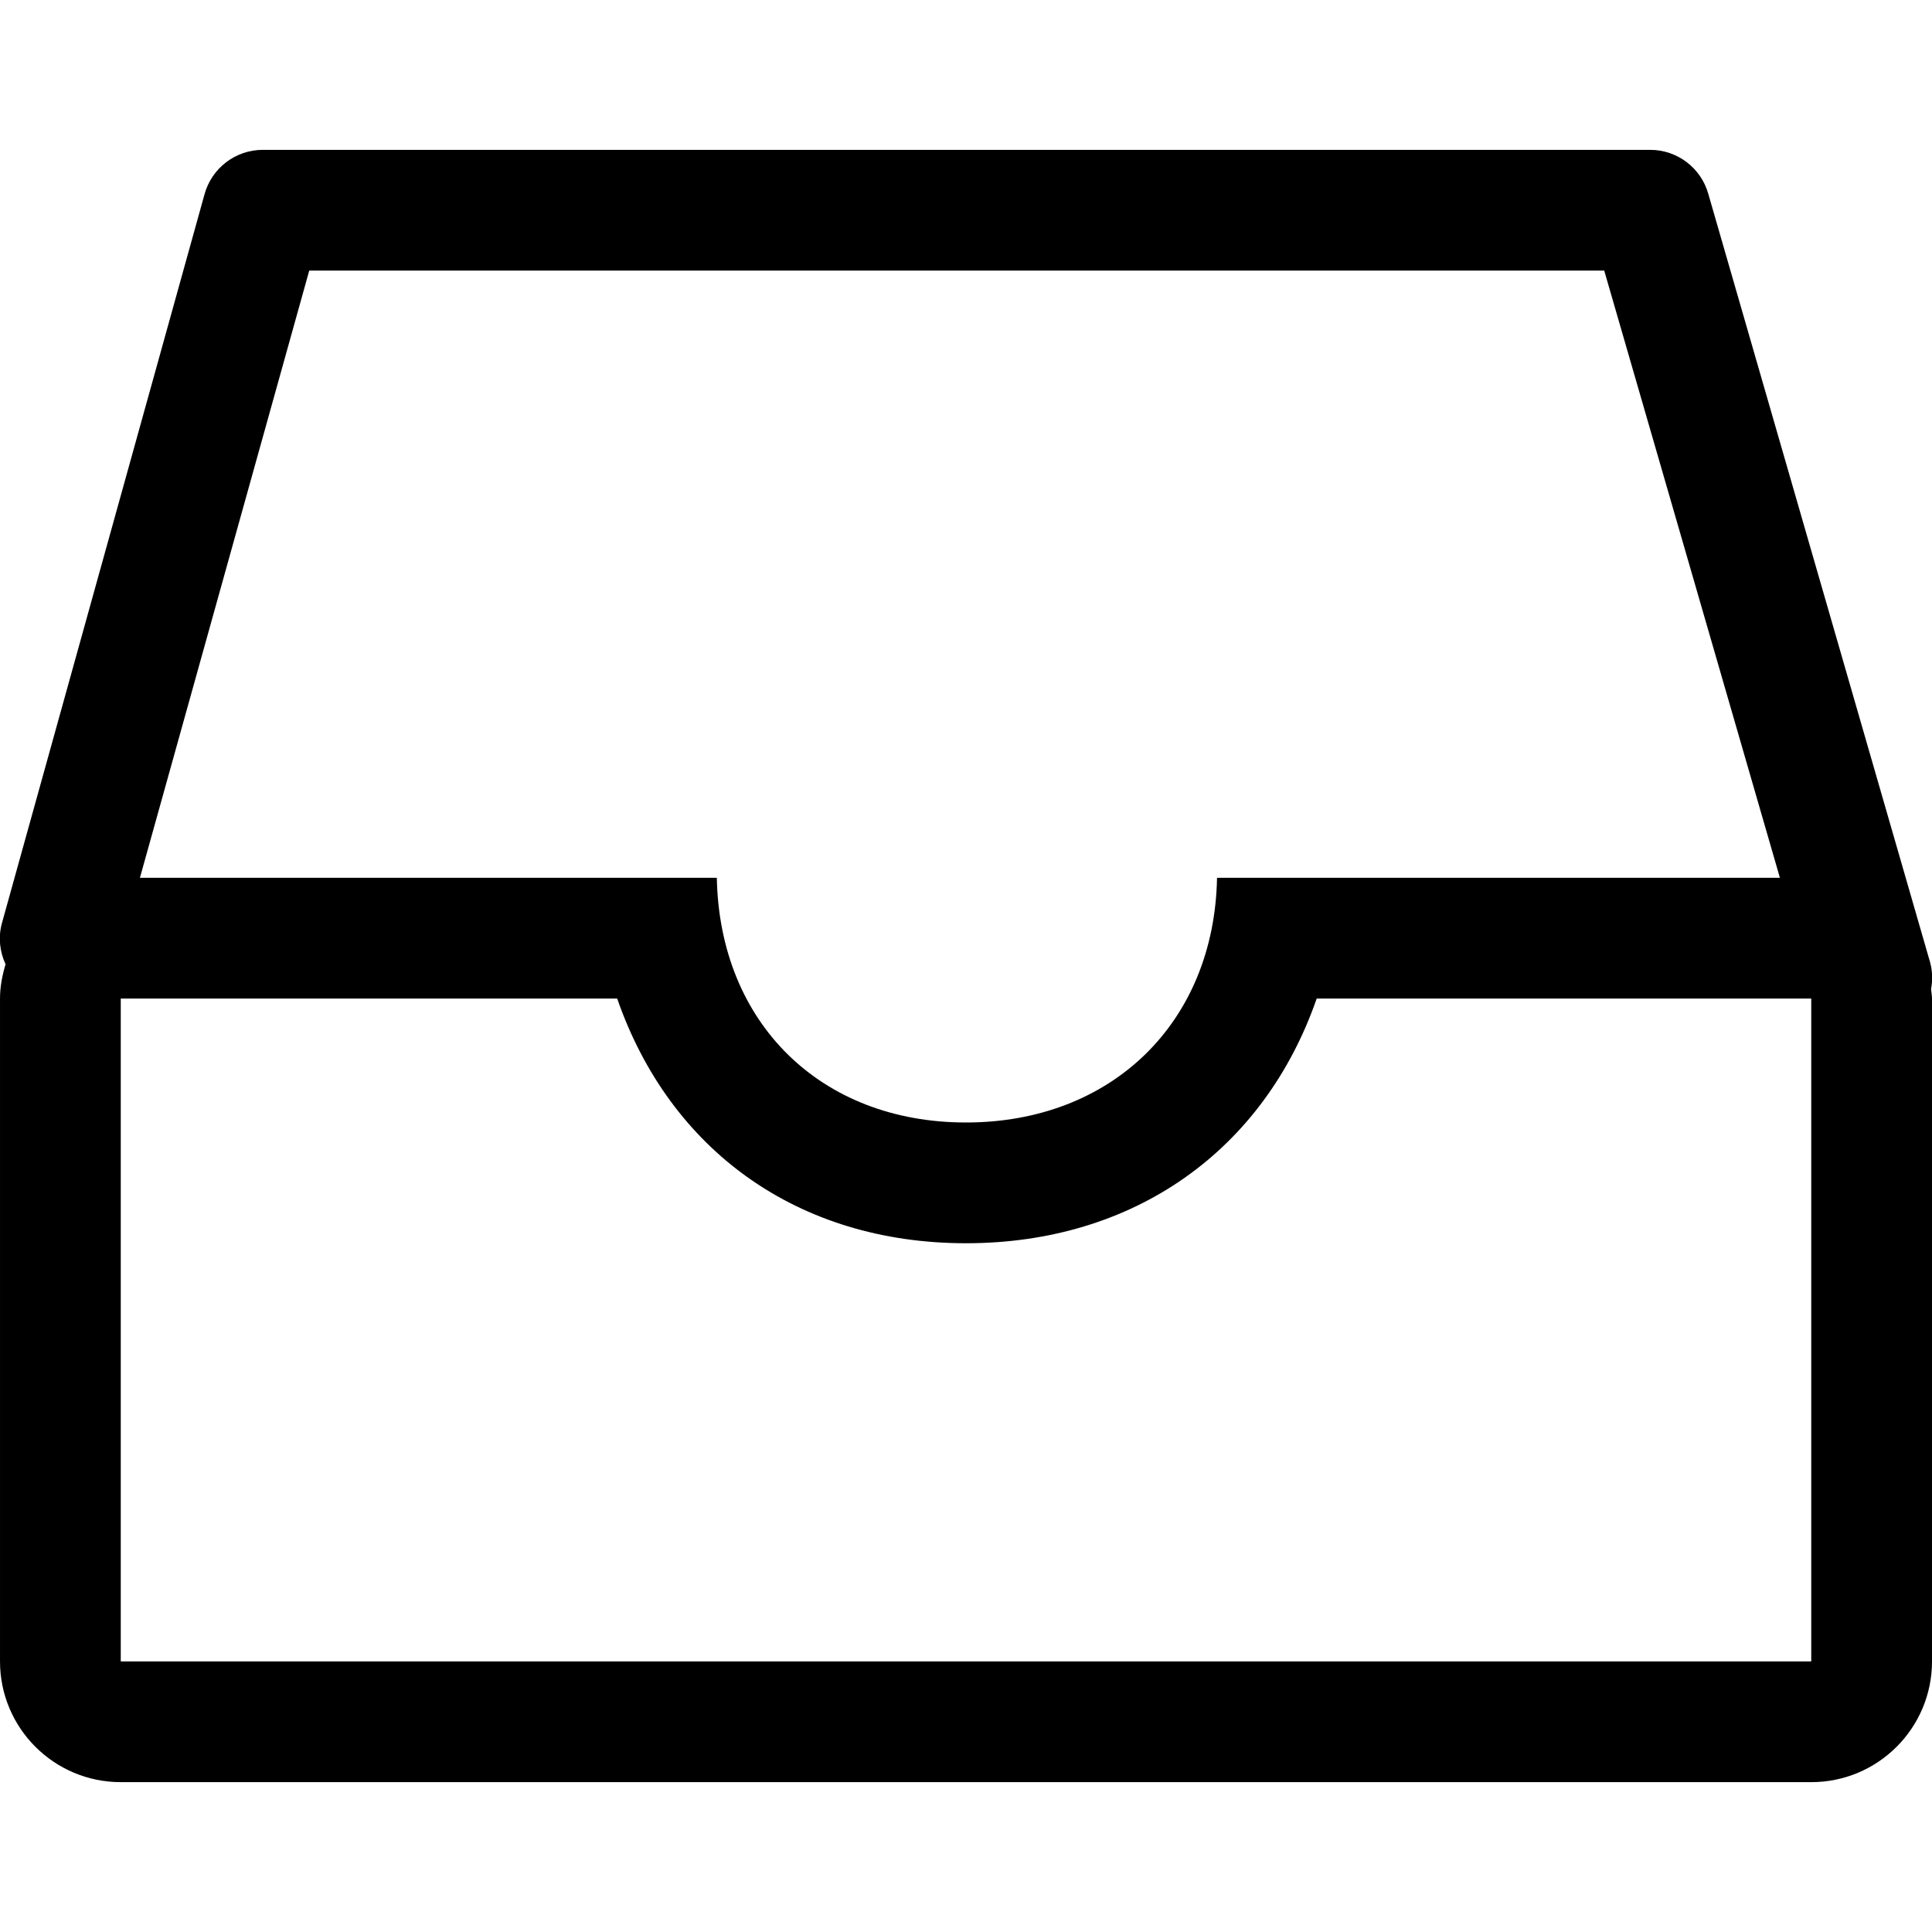
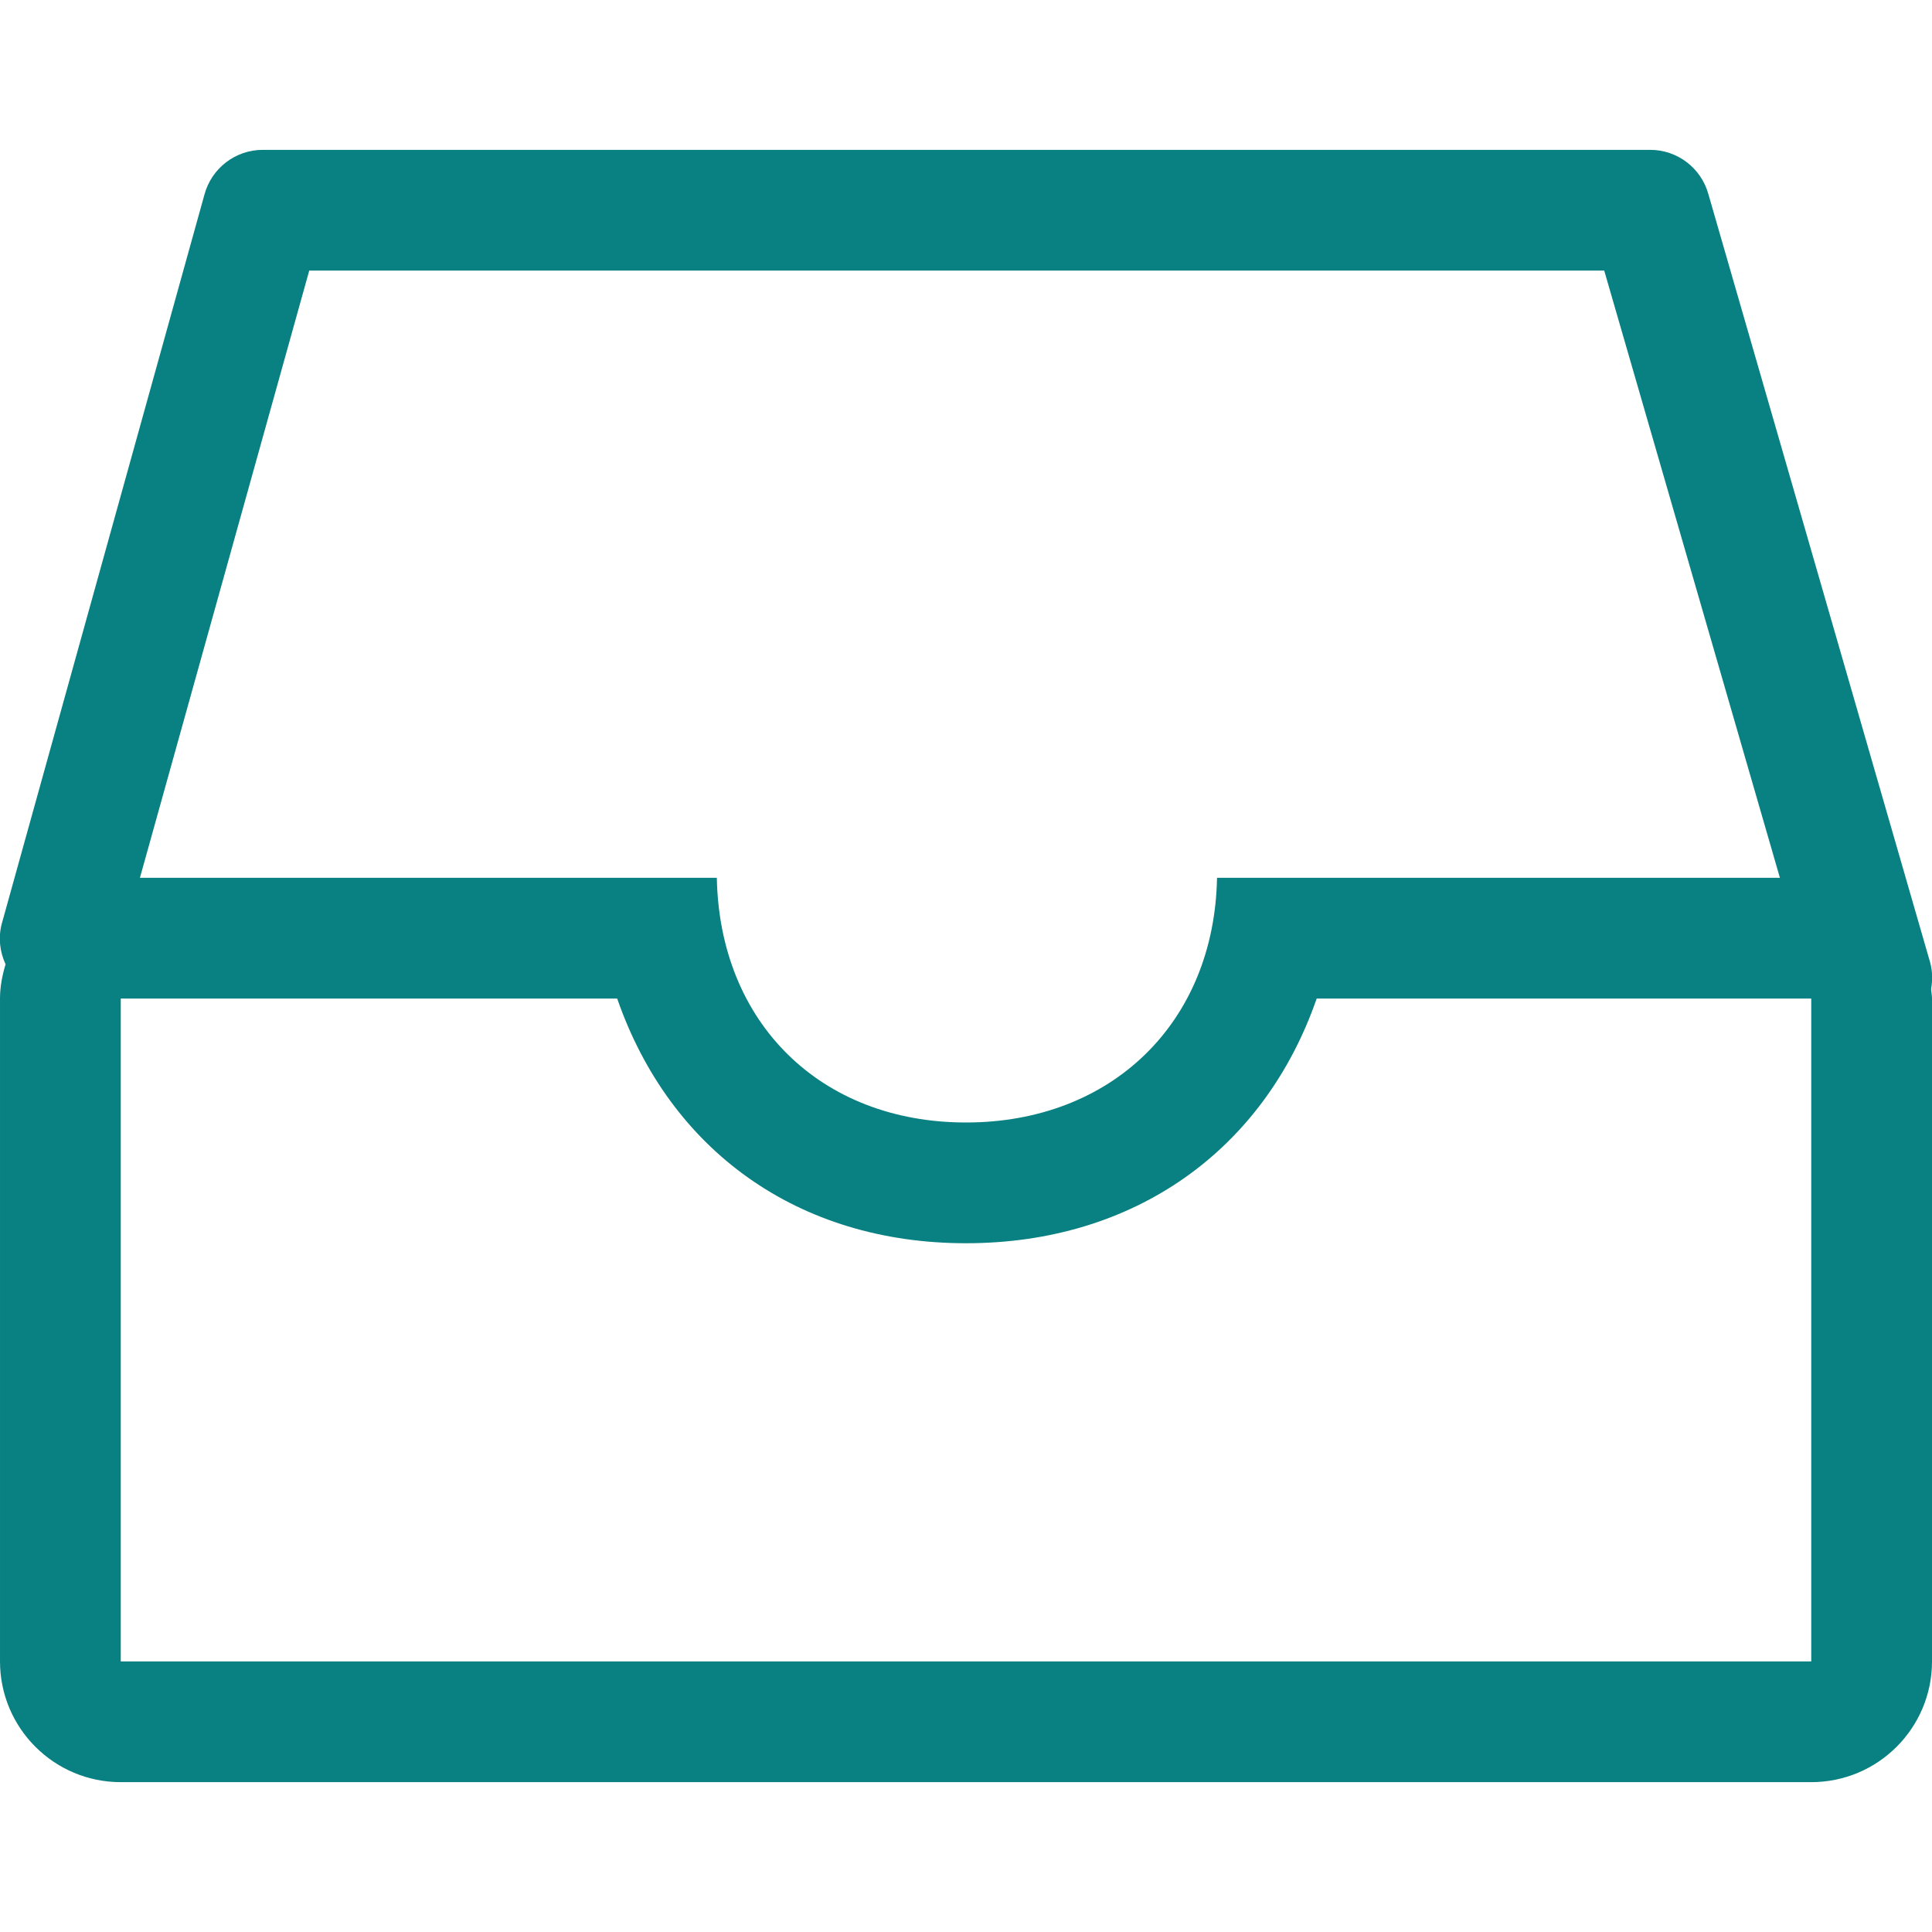
- <svg xmlns="http://www.w3.org/2000/svg" width="1024px" height="1024px" viewBox="0 0 1024 1024">
+ <svg xmlns="http://www.w3.org/2000/svg" width="1024px" height="1024px" viewBox="0 0 1024 1024" fill="#098081">
  <path d="M1022.98 509.984L905.475 102.895c-3.84-13.872-16.464-23.472-30.848-23.472H139.283c-14.496 0-27.184 9.744-30.944 23.777L.947 489.552c-1.984 7.504-1.009 15.007 1.999 21.536C1.218 516.88.003 522.912.003 529.264v351.312c0 35.343 28.656 64 64 64h896c35.343 0 64-28.657 64-64V529.264c0-1.712-.369-3.329-.496-5.008.832-4.592.816-9.44-.527-14.272zm-859.078-366.56l686.369-.001 93.12 321.84H645.055c-1.44 76.816-55.904 129.681-133.057 129.681s-130.624-52.88-132.064-129.68H74.158zm796.097 737.151H64.001V529.263h263.12c27.936 80.432 95.775 129.68 184.879 129.68s157.936-49.248 185.871-129.68h262.128v351.312z" />
</svg>
